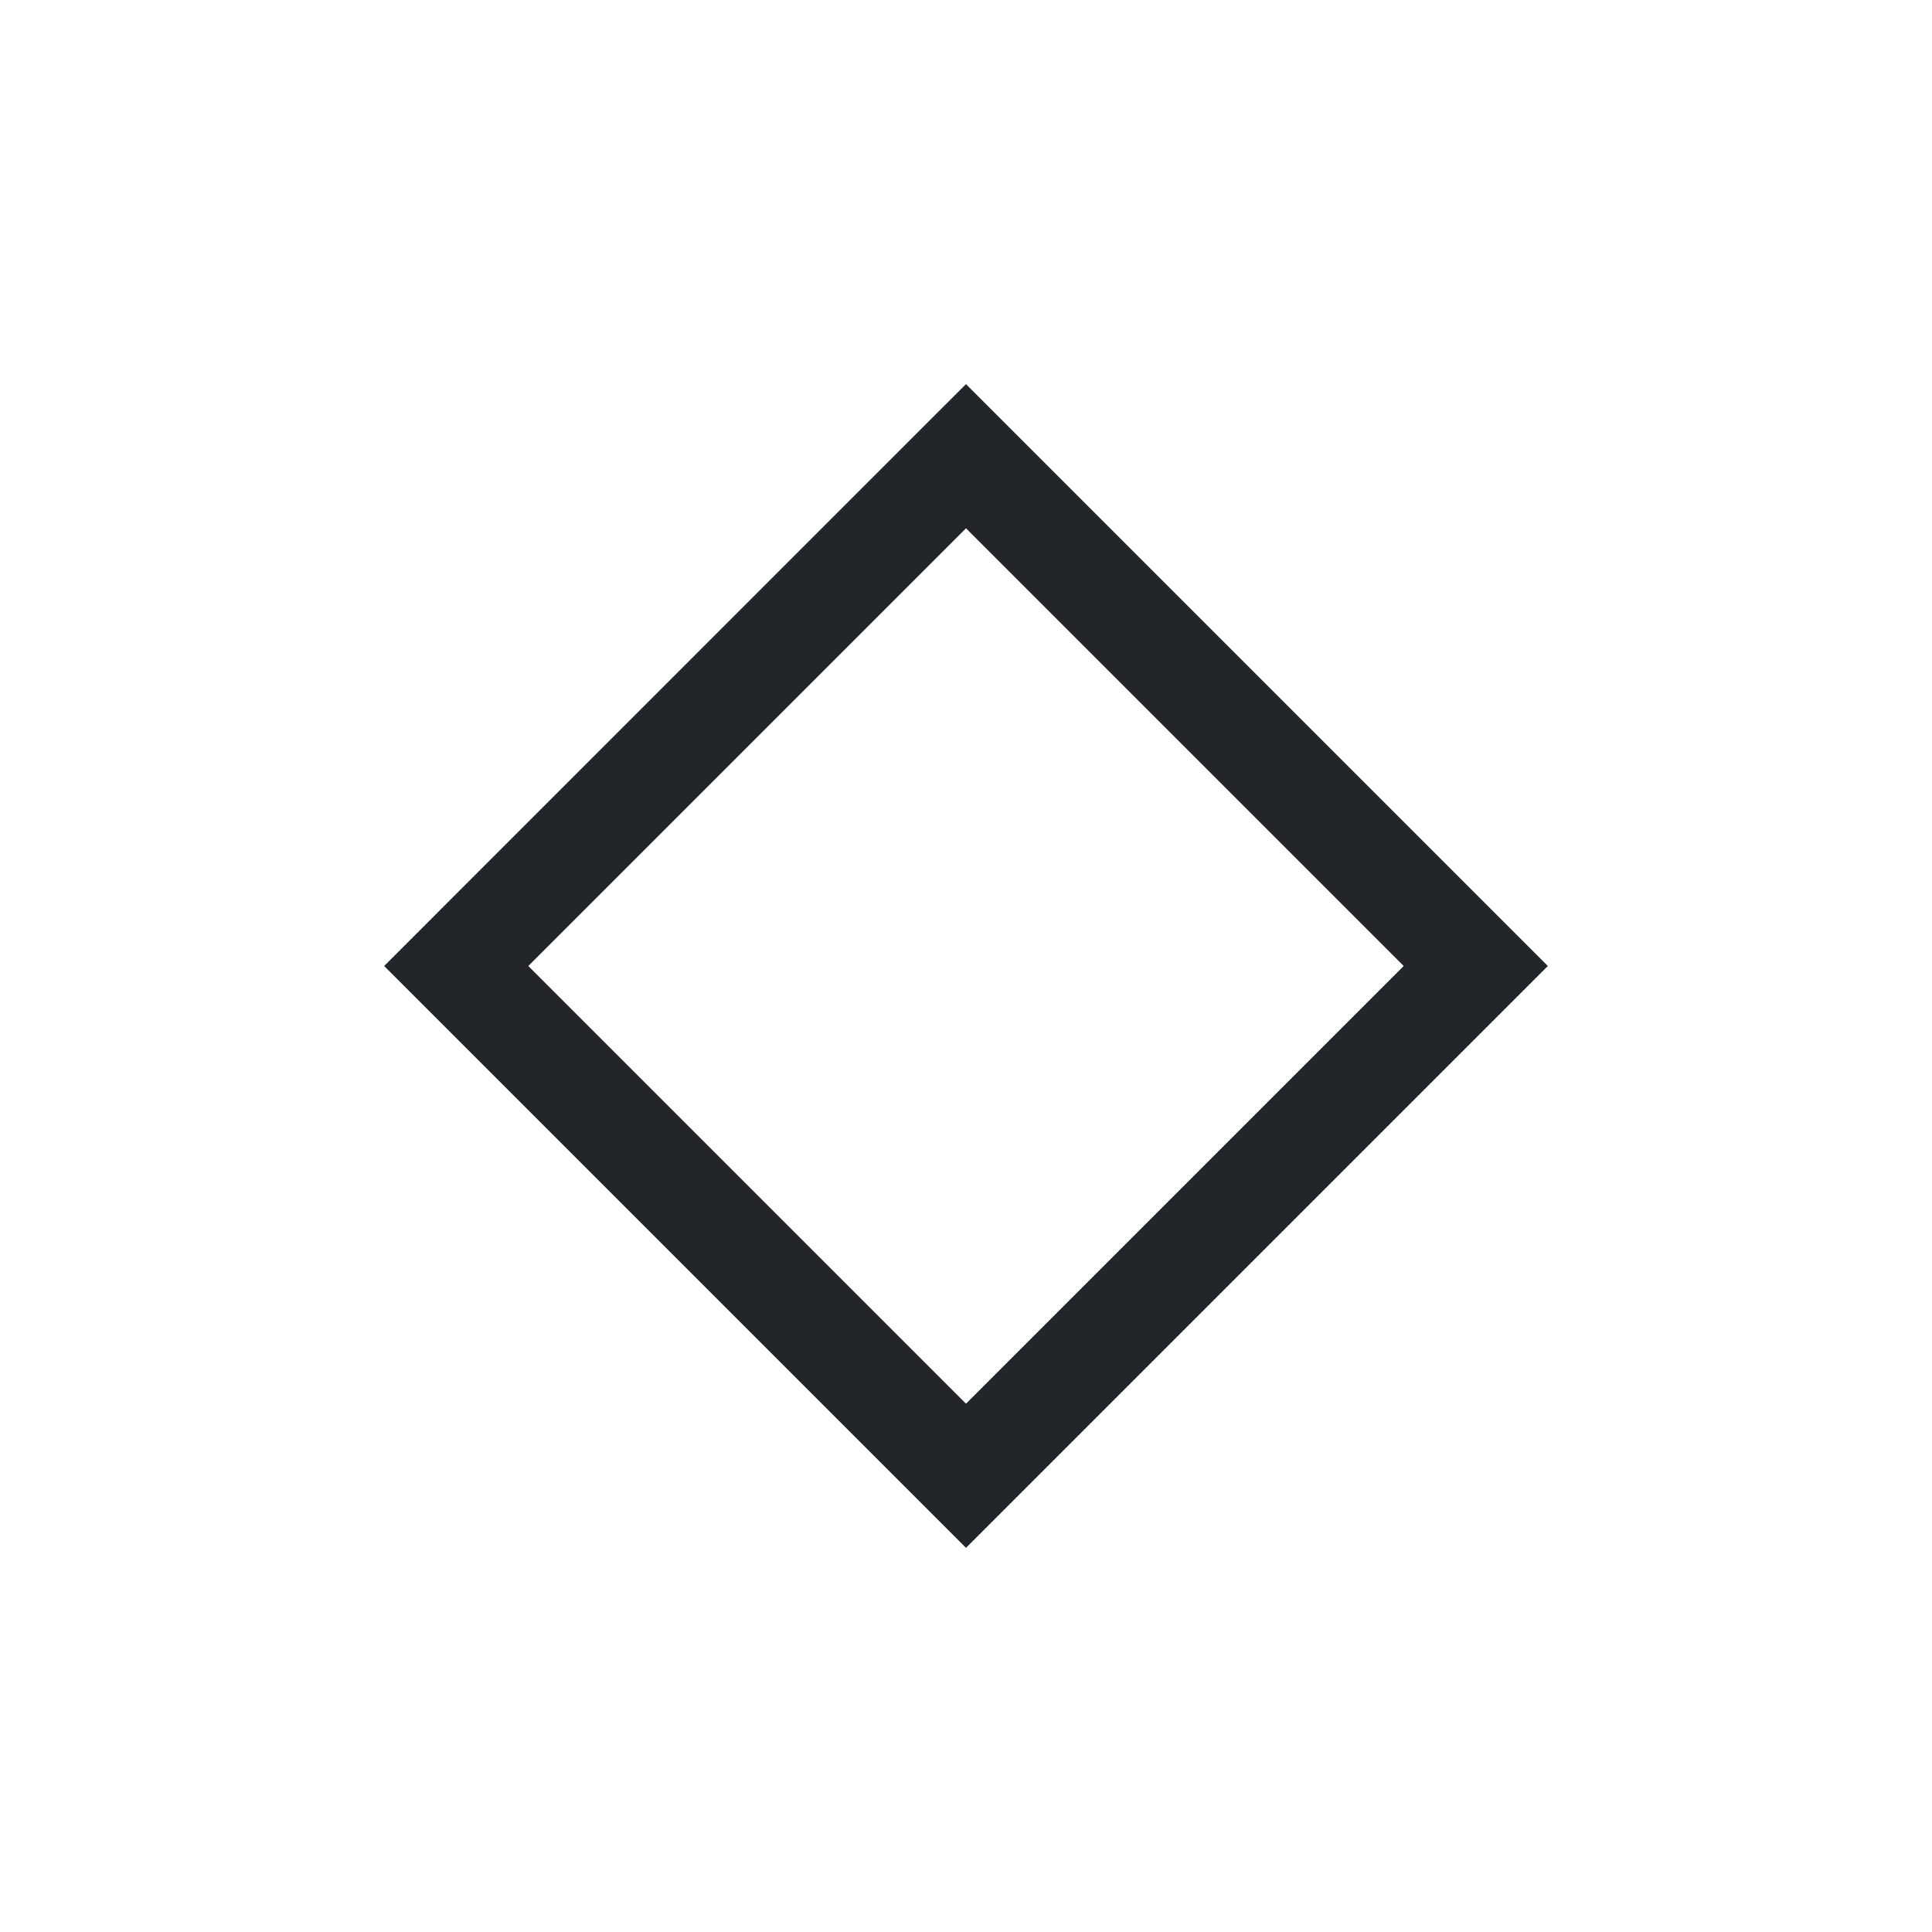
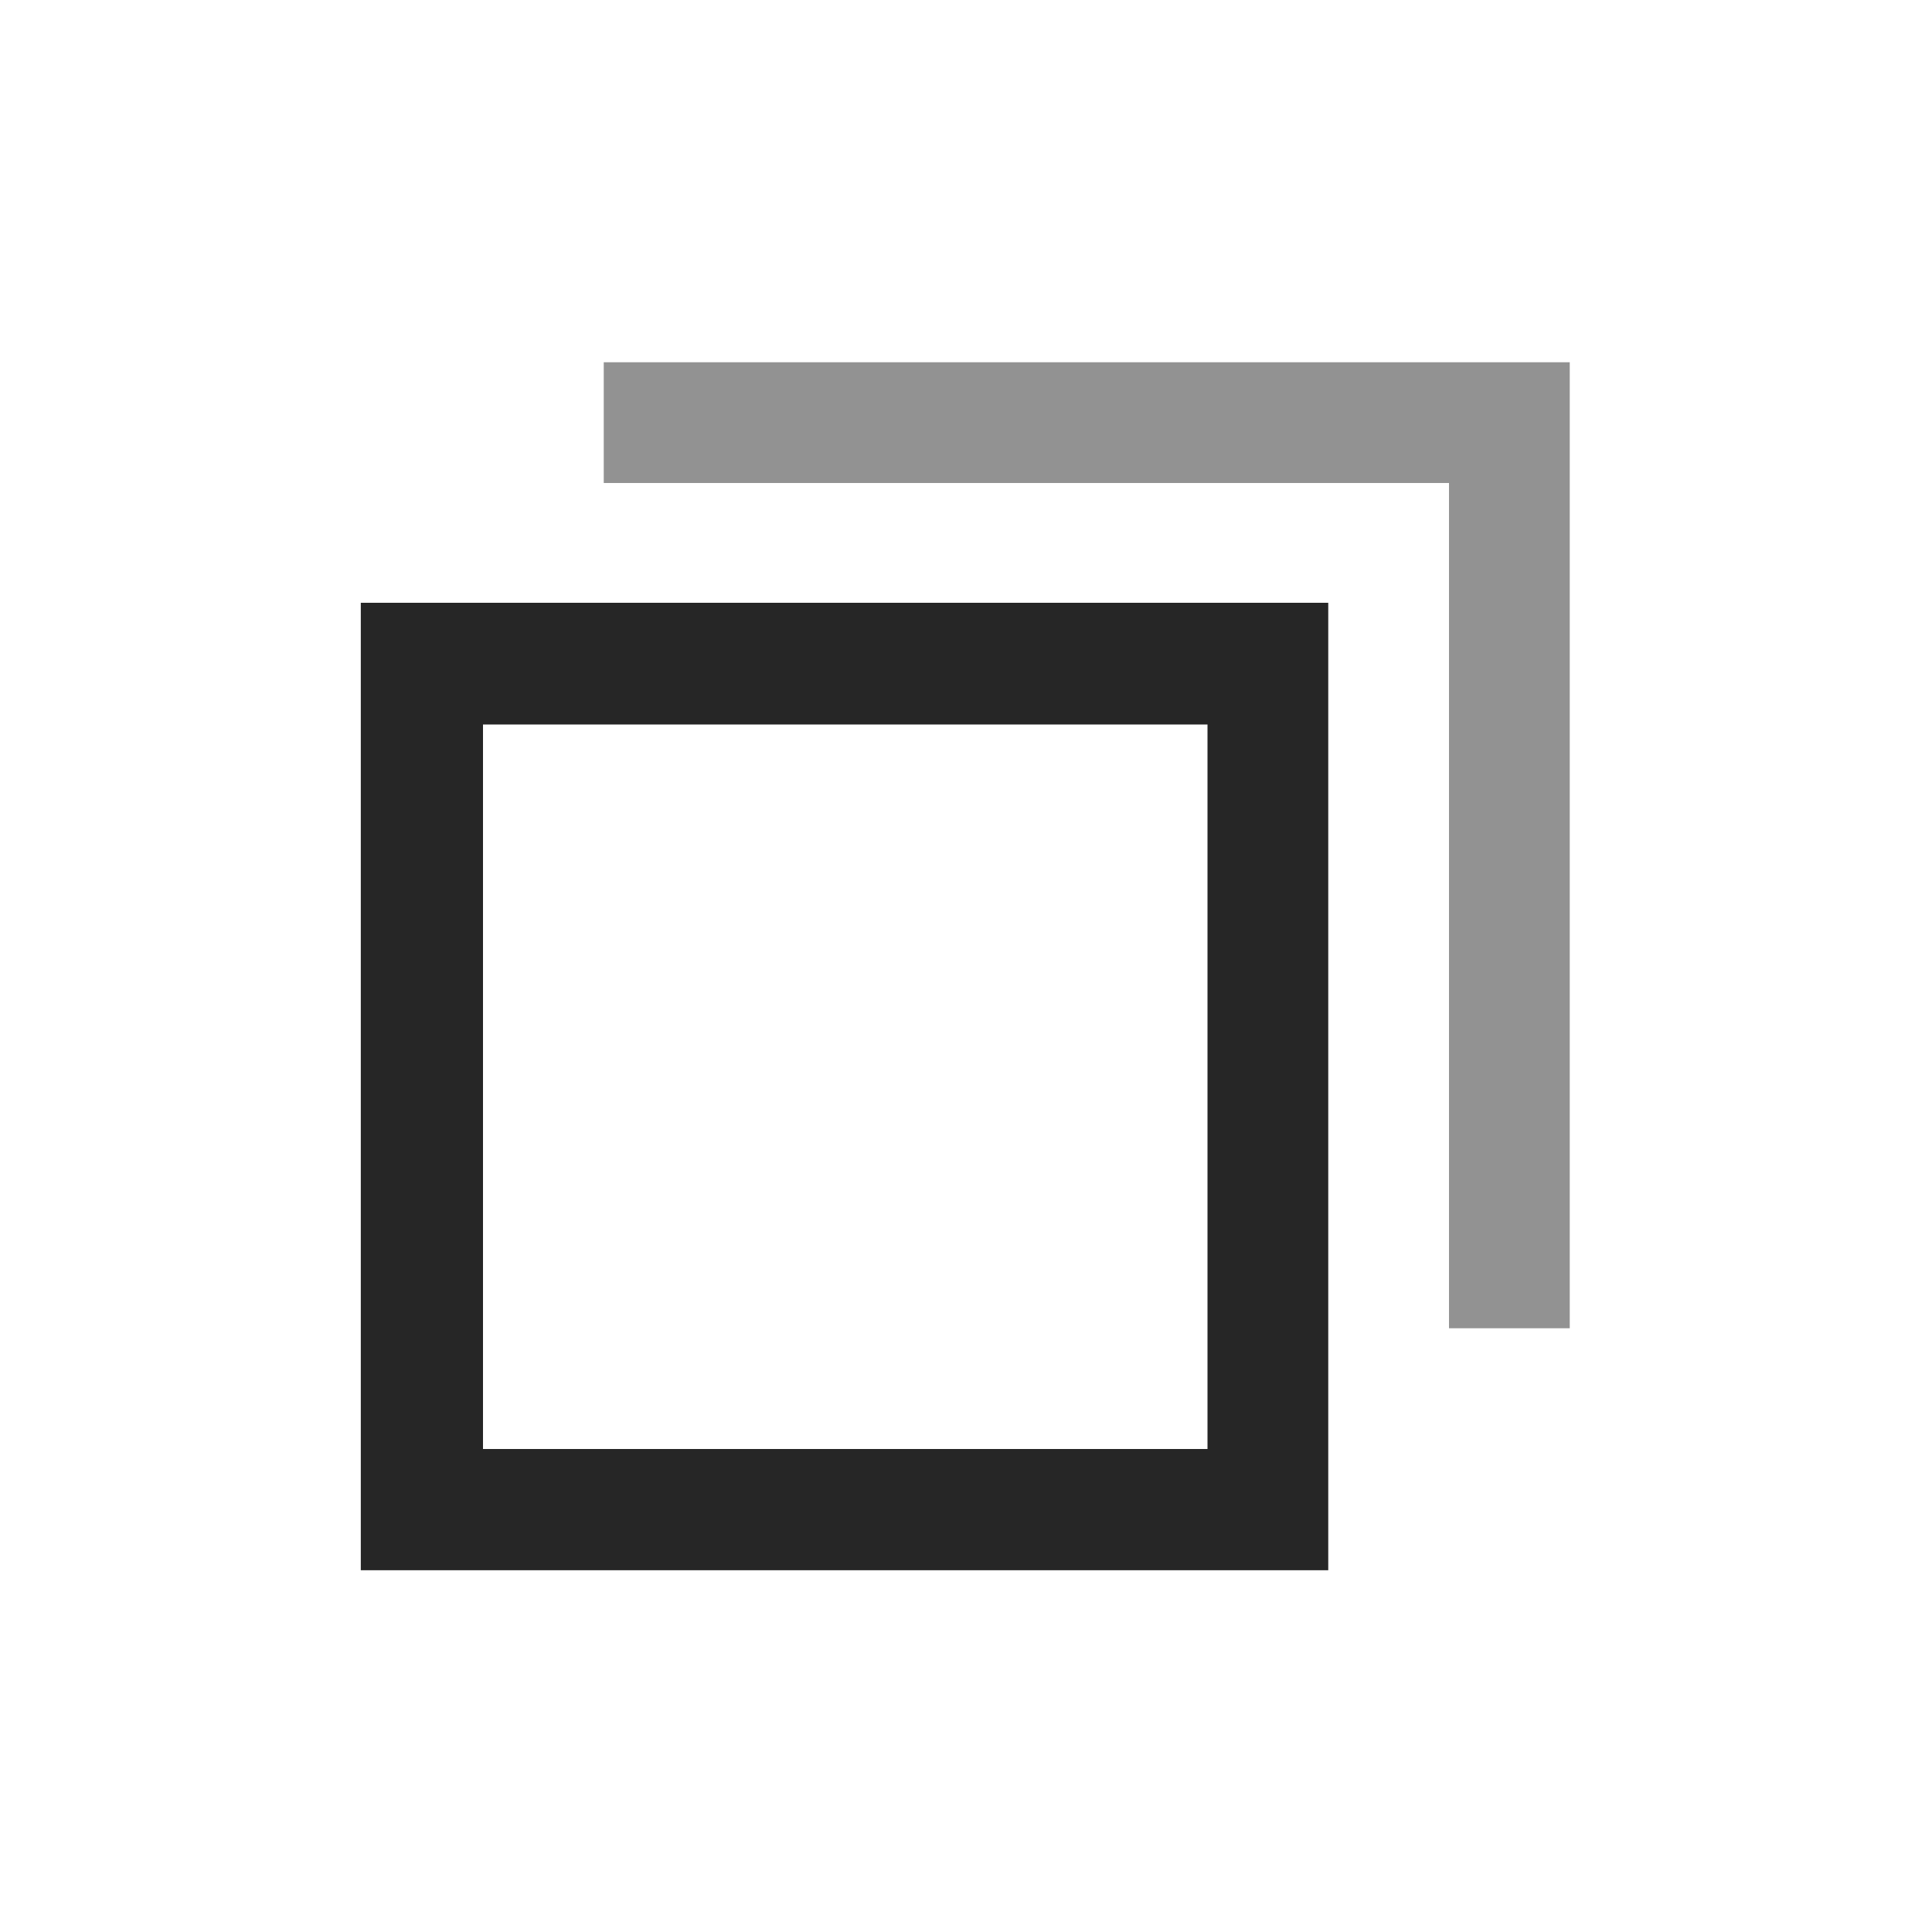
- <svg xmlns="http://www.w3.org/2000/svg" viewBox="0 0 18 18" version="1.1" id="svg5" width="18" height="18" xml:space="preserve">
-   <defs id="defs9">
+ <svg xmlns="http://www.w3.org/2000/svg" height="16px" viewBox="0 0 16 16" width="16px" version="1.1" id="svg4" xml:space="preserve">
+   <defs id="defs8">
+     <style type="text/css" id="current-color-scheme-36">
+       .ColorScheme-Text {
+         color:#eff0f1;
+       }
+       .ColorScheme-NegativeText {
+         color:#da4453;
+       }
+       </style>
    <style type="text/css" id="current-color-scheme-367">
      .ColorScheme-Text {
        color:#eff0f1;
      }
      .ColorScheme-NegativeText {
        color:#da4453;
      }
      </style>
    <style type="text/css" id="current-color-scheme-5">
      .ColorScheme-Text {
        color:#eff0f1;
      }
      .ColorScheme-NegativeText {
        color:#da4453;
      }
      </style>
    <style type="text/css" id="current-color-scheme-36-3">
      .ColorScheme-Text {
        color:#eff0f1;
      }
      .ColorScheme-NegativeText {
        color:#da4453;
      }
      </style>
+     <style type="text/css" id="current-color-scheme-62">
+       .ColorScheme-Text {
+         color:#eff0f1;
+       }
+       .ColorScheme-NegativeText {
+         color:#da4453;
+       }
+       </style>
+     <style type="text/css" id="current-color-scheme-5-9">
+       .ColorScheme-Text {
+         color:#eff0f1;
+       }
+       .ColorScheme-NegativeText {
+         color:#da4453;
+       }
+       </style>
+     <style type="text/css" id="current-color-scheme-36-3-1">
+       .ColorScheme-Text {
+         color:#eff0f1;
+       }
+       .ColorScheme-NegativeText {
+         color:#da4453;
+       }
+       </style>
  </defs>
+   <path d="m 2.988,4.992 v 8.012 H 11 V 4.992 Z M 4,6 h 6 v 6 H 4 Z" fill="#2e3436" id="path2" style="fill:#262626;fill-opacity:1" />
  <style type="text/css" id="current-color-scheme">
        .ColorScheme-Text {
            color:#eff0f1;
        }
    </style>
  <style type="text/css" id="current-color-scheme-535">
        .ColorScheme-Text {
            color:#eff0f1;
        }
    </style>
  <style type="text/css" id="current-color-scheme-53">
        .ColorScheme-Text {
            color:#eff0f1;
        }
    </style>
  <style type="text/css" id="current-color-scheme-3">
        .ColorScheme-Text {
            color:#eff0f1;
        }
    </style>
+   <style type="text/css" id="current-color-scheme-3-5">
+         .ColorScheme-Text {
+             color:#eff0f1;
+         }
+     </style>
  <style type="text/css" id="current-color-scheme-3-3">
        .ColorScheme-Text {
            color:#eff0f1;
        }
    </style>
-   <style type="text/css" id="current-color-scheme-36">
+   <style type="text/css" id="current-color-scheme-36-35">
        .ColorScheme-Text {
            color:#eff0f1;
        }
    </style>
  <style type="text/css" id="current-color-scheme-6">
        .ColorScheme-Text {
            color:#eff0f1;
        }
    </style>
  <style type="text/css" id="current-color-scheme-3-7">
        .ColorScheme-Text {
            color:#eff0f1;
        }
    </style>
-   <path d="M 9,3.579 8.664,3.914 3.579,9 9,14.421 14.421,9 Z m 0,1.343 L 13.078,9 9,13.078 4.922,9 Z" class="ColorScheme-Text" fill="currentColor" id="path969" style="fill:#232629;fill-opacity:1;stroke-width:0.95" />
+   <style type="text/css" id="current-color-scheme-3-2">
+         .ColorScheme-Text {
+             color:#eff0f1;
+         }
+     </style>
+   <style type="text/css" id="current-color-scheme-3-3-7">
+         .ColorScheme-Text {
+             color:#eff0f1;
+         }
+     </style>
+   <style type="text/css" id="current-color-scheme-36-0">
+         .ColorScheme-Text {
+             color:#eff0f1;
+         }
+     </style>
+   <style type="text/css" id="current-color-scheme-6-9">
+         .ColorScheme-Text {
+             color:#eff0f1;
+         }
+     </style>
+   <style type="text/css" id="current-color-scheme-3-7-3">
+         .ColorScheme-Text {
+             color:#eff0f1;
+         }
+     </style>
+   <path id="rect869" style="fill:#262626;fill-opacity:0.5" d="m 5,3 v 1 h 7 v 7 h 1 V 4 3 h -1 z" />
</svg>
